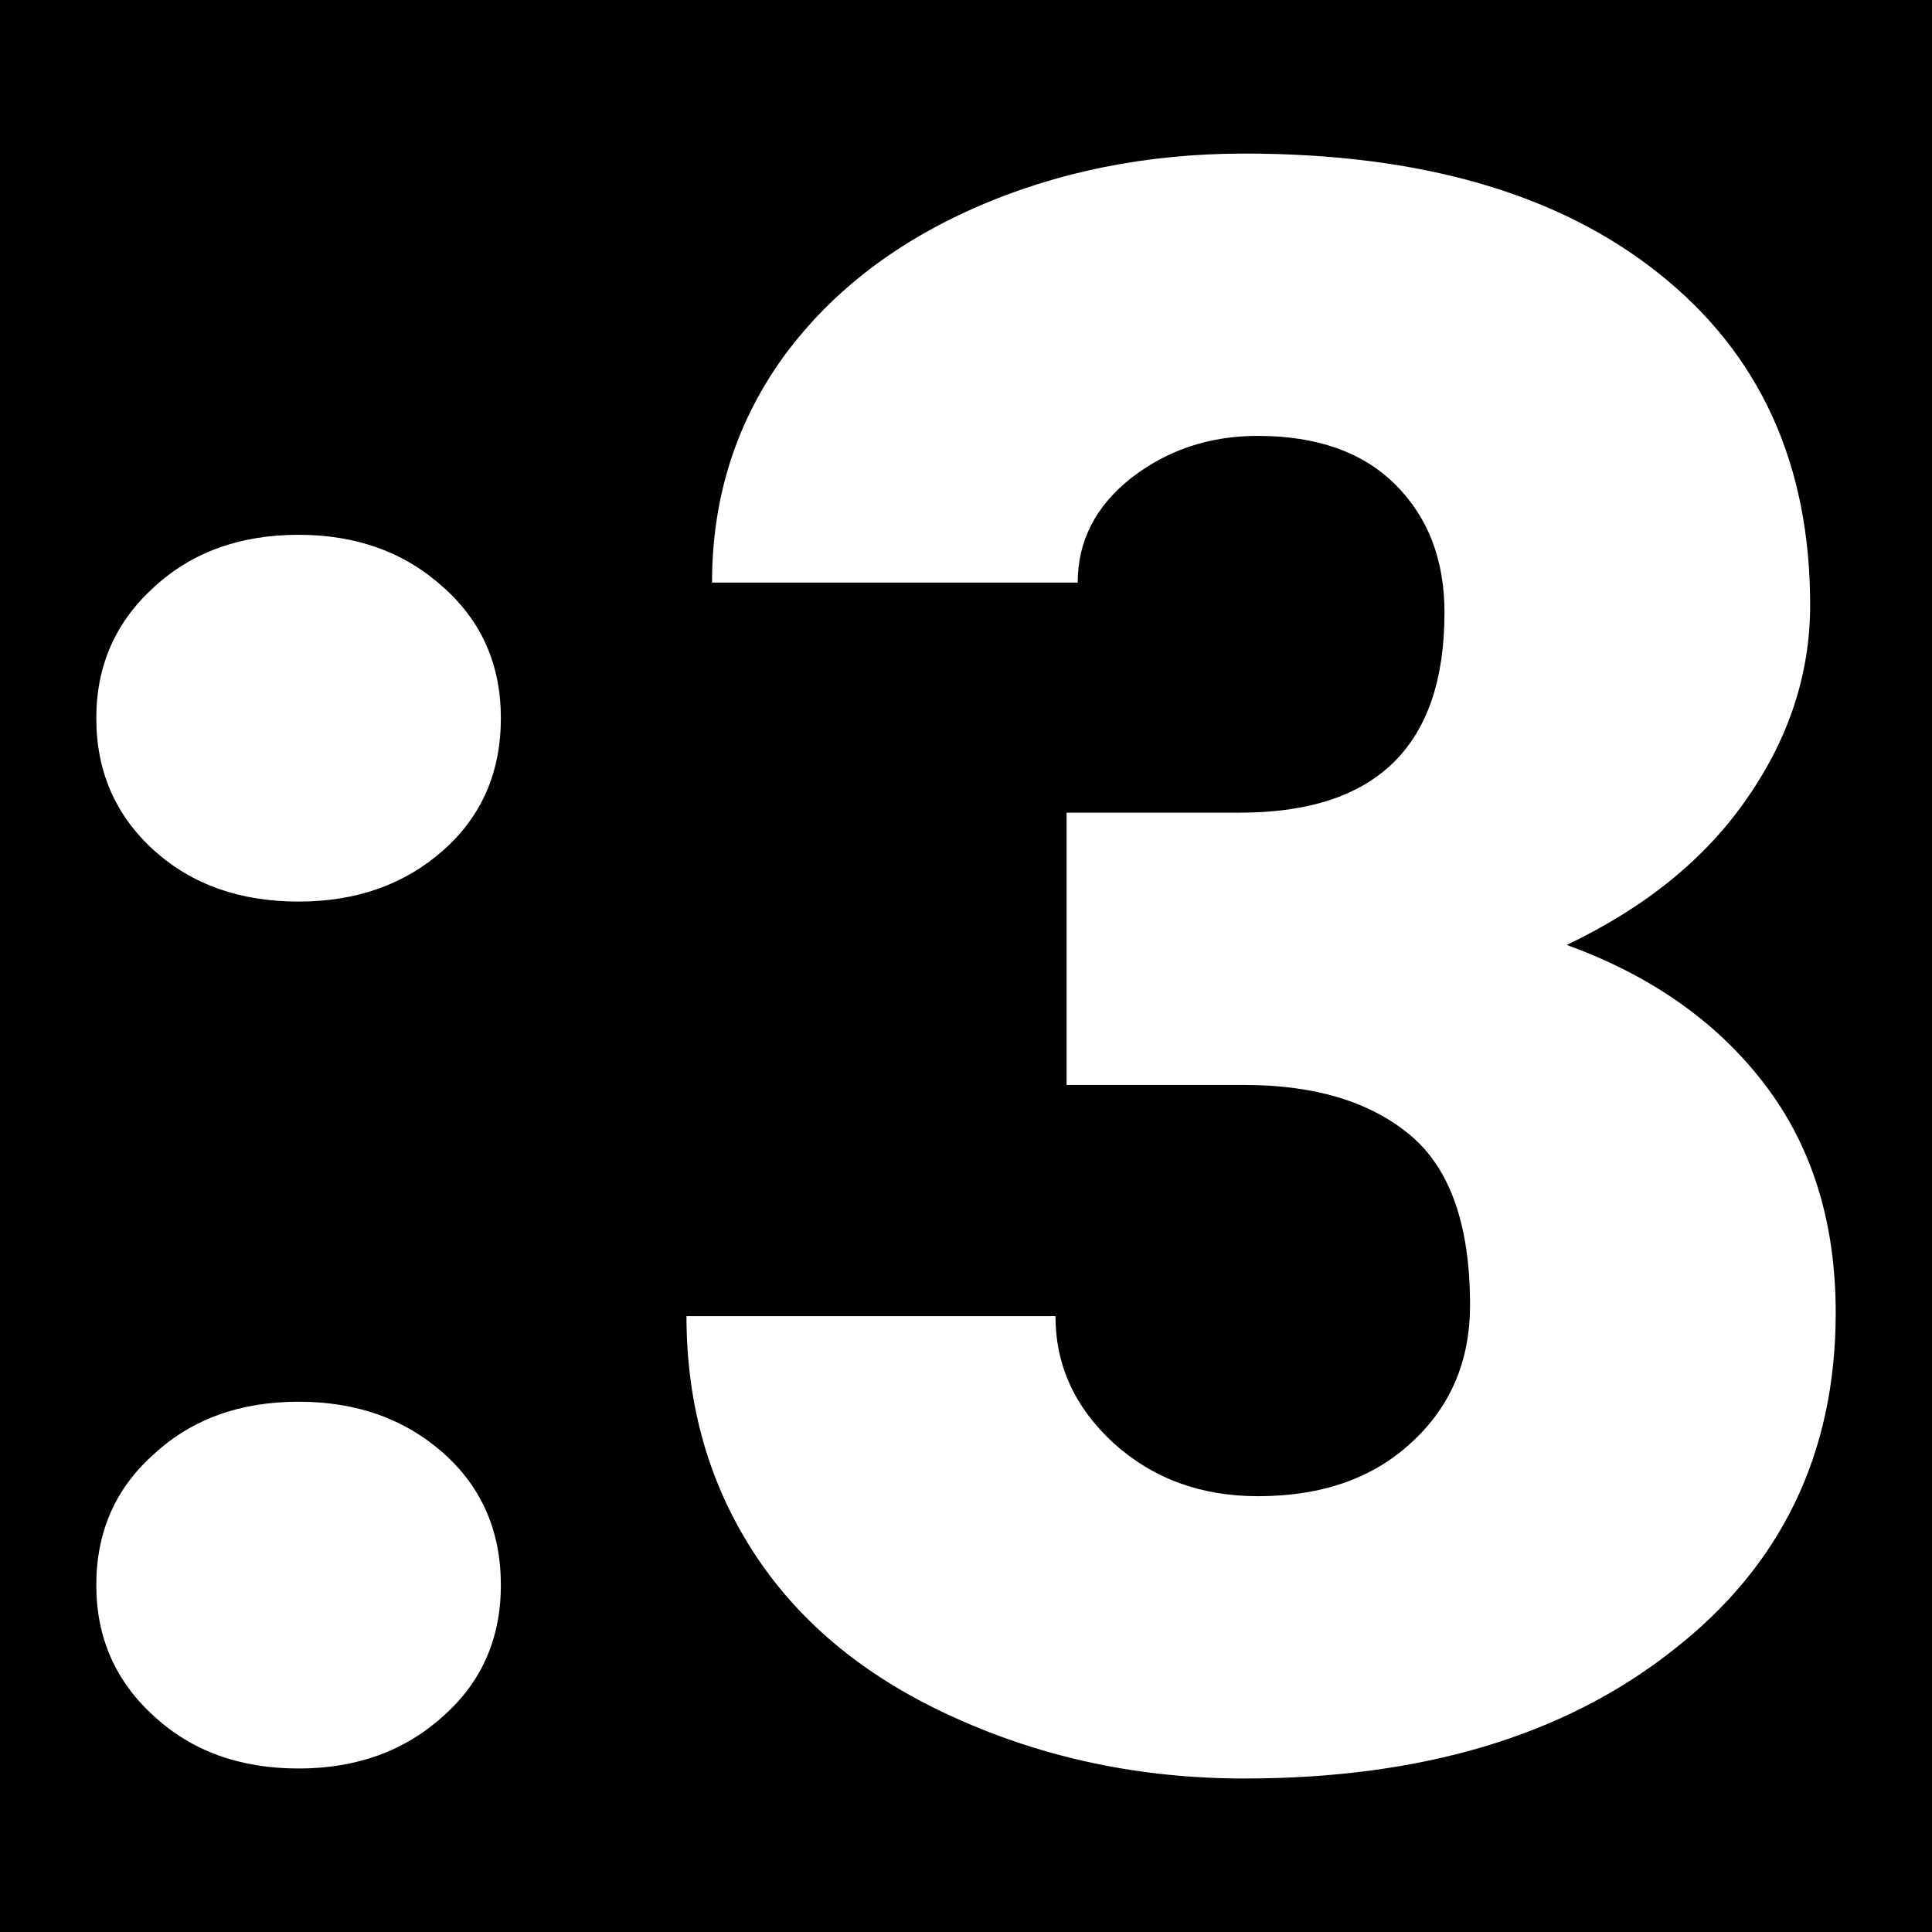
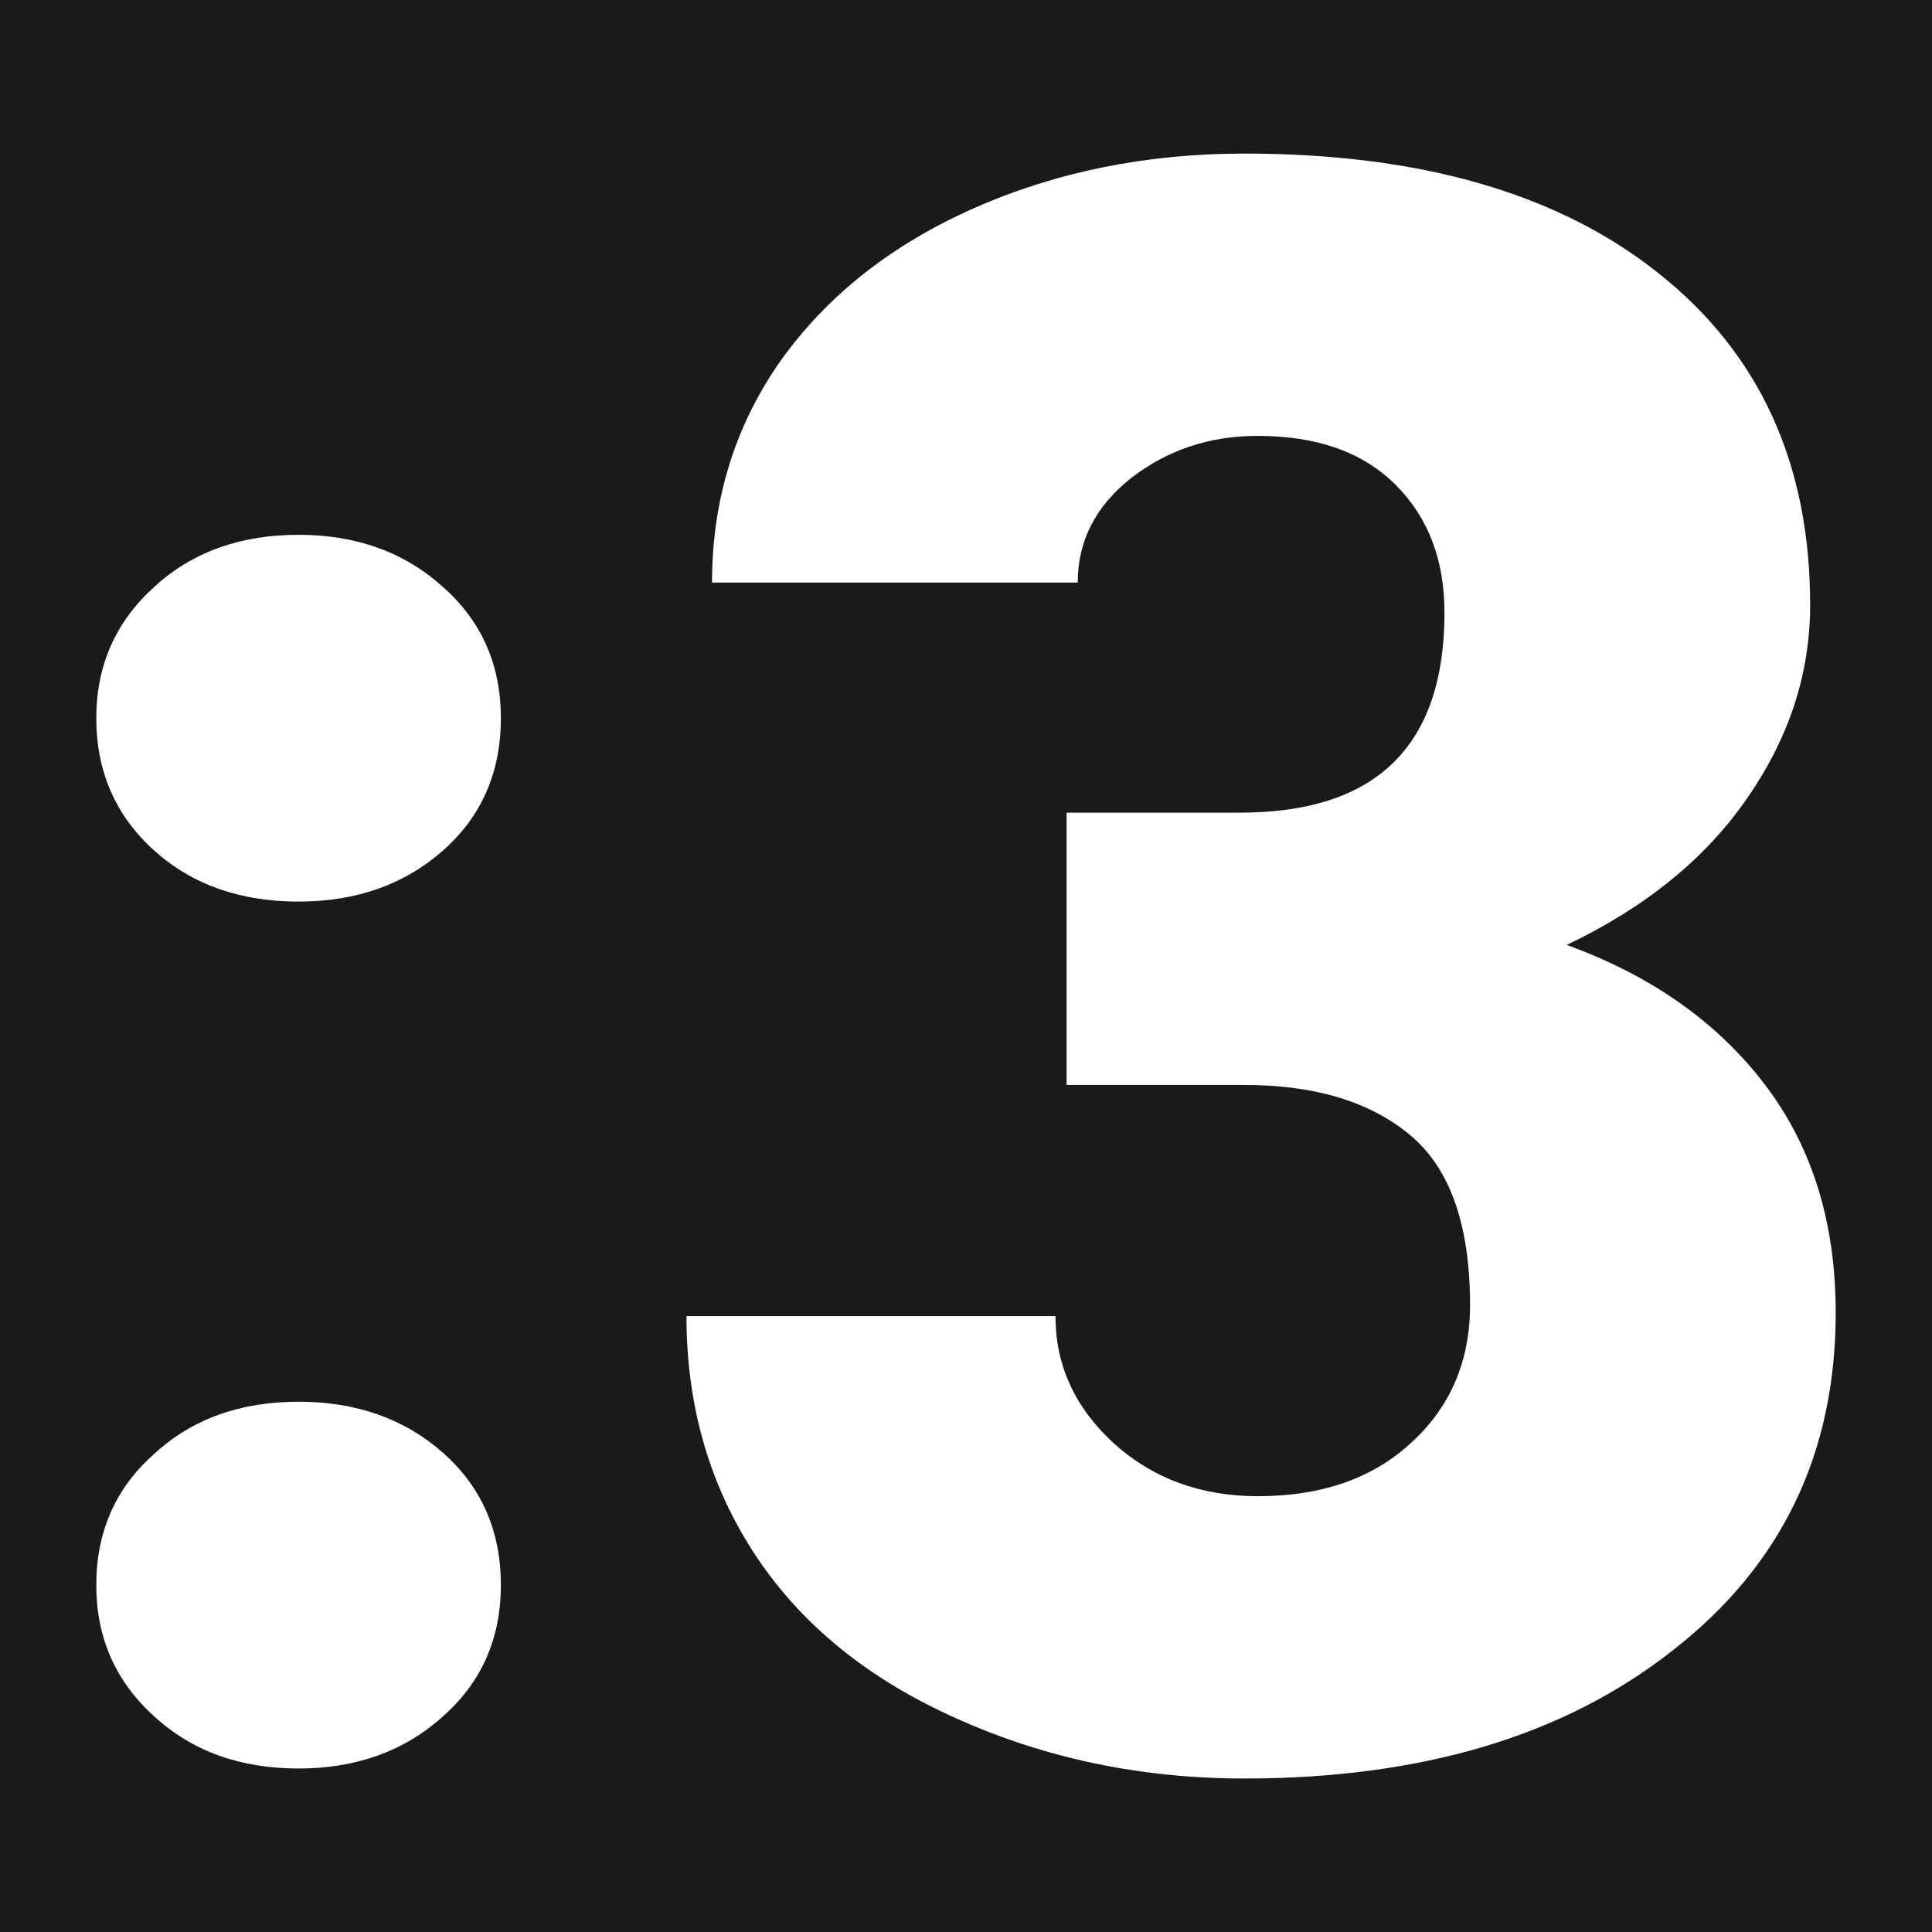
<svg xmlns="http://www.w3.org/2000/svg" version="1.1" viewBox="0 0 200 200">
  <rect width="200" height="200" fill="url('#gradient')" />
  <defs>
    <linearGradient id="gradient" gradientTransform="rotate(45 0.5 0.5)">
-       <stop offset="0%" stop-color="#000000" />
-       <stop offset="100%" stop-color="#000000" />
+       <stop offset="0%" stop-color="#1A1A1A" />
+       <stop offset="100%" stop-color="#1A1A1A" />
    </linearGradient>
  </defs>
  <g>
    <g fill="#ffffff" transform="matrix(11.50562,0,0,11.50562,-3.262528,181.8092)" stroke="#ffffff" stroke-width="0">
      <path d="M2.97-3.19L2.97-3.19Q3.75-3.19 4.27-2.73Q4.79-2.27 4.79-1.54Q4.79-0.82 4.27-0.36Q3.75 0.11 2.97 0.11L2.97 0.11Q2.18 0.11 1.67-0.36Q1.15-0.83 1.15-1.54Q1.15-2.26 1.67-2.72Q2.18-3.19 2.97-3.19ZM2.97-10.99L2.97-10.99Q3.75-10.99 4.27-10.52Q4.79-10.06 4.79-9.34Q4.79-8.61 4.27-8.15Q3.75-7.69 2.97-7.69L2.97-7.69Q2.18-7.69 1.67-8.15Q1.15-8.62 1.15-9.34Q1.15-10.05 1.67-10.52Q2.18-10.99 2.97-10.99ZM9.88-6.04L9.88-8.49L11.44-8.49Q13.28-8.49 13.28-10.29L13.28-10.29Q13.28-11.00 12.84-11.44Q12.40-11.88 11.60-11.88L11.60-11.88Q10.95-11.88 10.46-11.50Q9.98-11.12 9.98-10.56L9.98-10.56L6.69-10.56Q6.69-11.68 7.31-12.56Q7.94-13.44 9.05-13.93Q10.16-14.42 11.48-14.42L11.48-14.42Q13.86-14.42 15.21-13.34Q16.57-12.26 16.57-10.36L16.57-10.36Q16.57-9.44 16.01-8.63Q15.45-7.81 14.38-7.30L14.38-7.30Q15.51-6.89 16.15-6.06Q16.80-5.22 16.80-3.99L16.80-3.99Q16.80-2.09 15.33-0.95Q13.87 0.20 11.48 0.20L11.48 0.20Q10.09 0.20 8.89-0.34Q7.70-0.87 7.08-1.81Q6.46-2.75 6.46-3.96L6.46-3.96L9.78-3.96Q9.78-3.30 10.30-2.82Q10.83-2.34 11.60-2.34L11.60-2.34Q12.47-2.34 12.99-2.83Q13.51-3.31 13.51-4.06L13.51-4.06Q13.51-5.14 12.97-5.59Q12.43-6.04 11.48-6.04L11.48-6.04L9.88-6.04Z" />
    </g>
  </g>
</svg>
